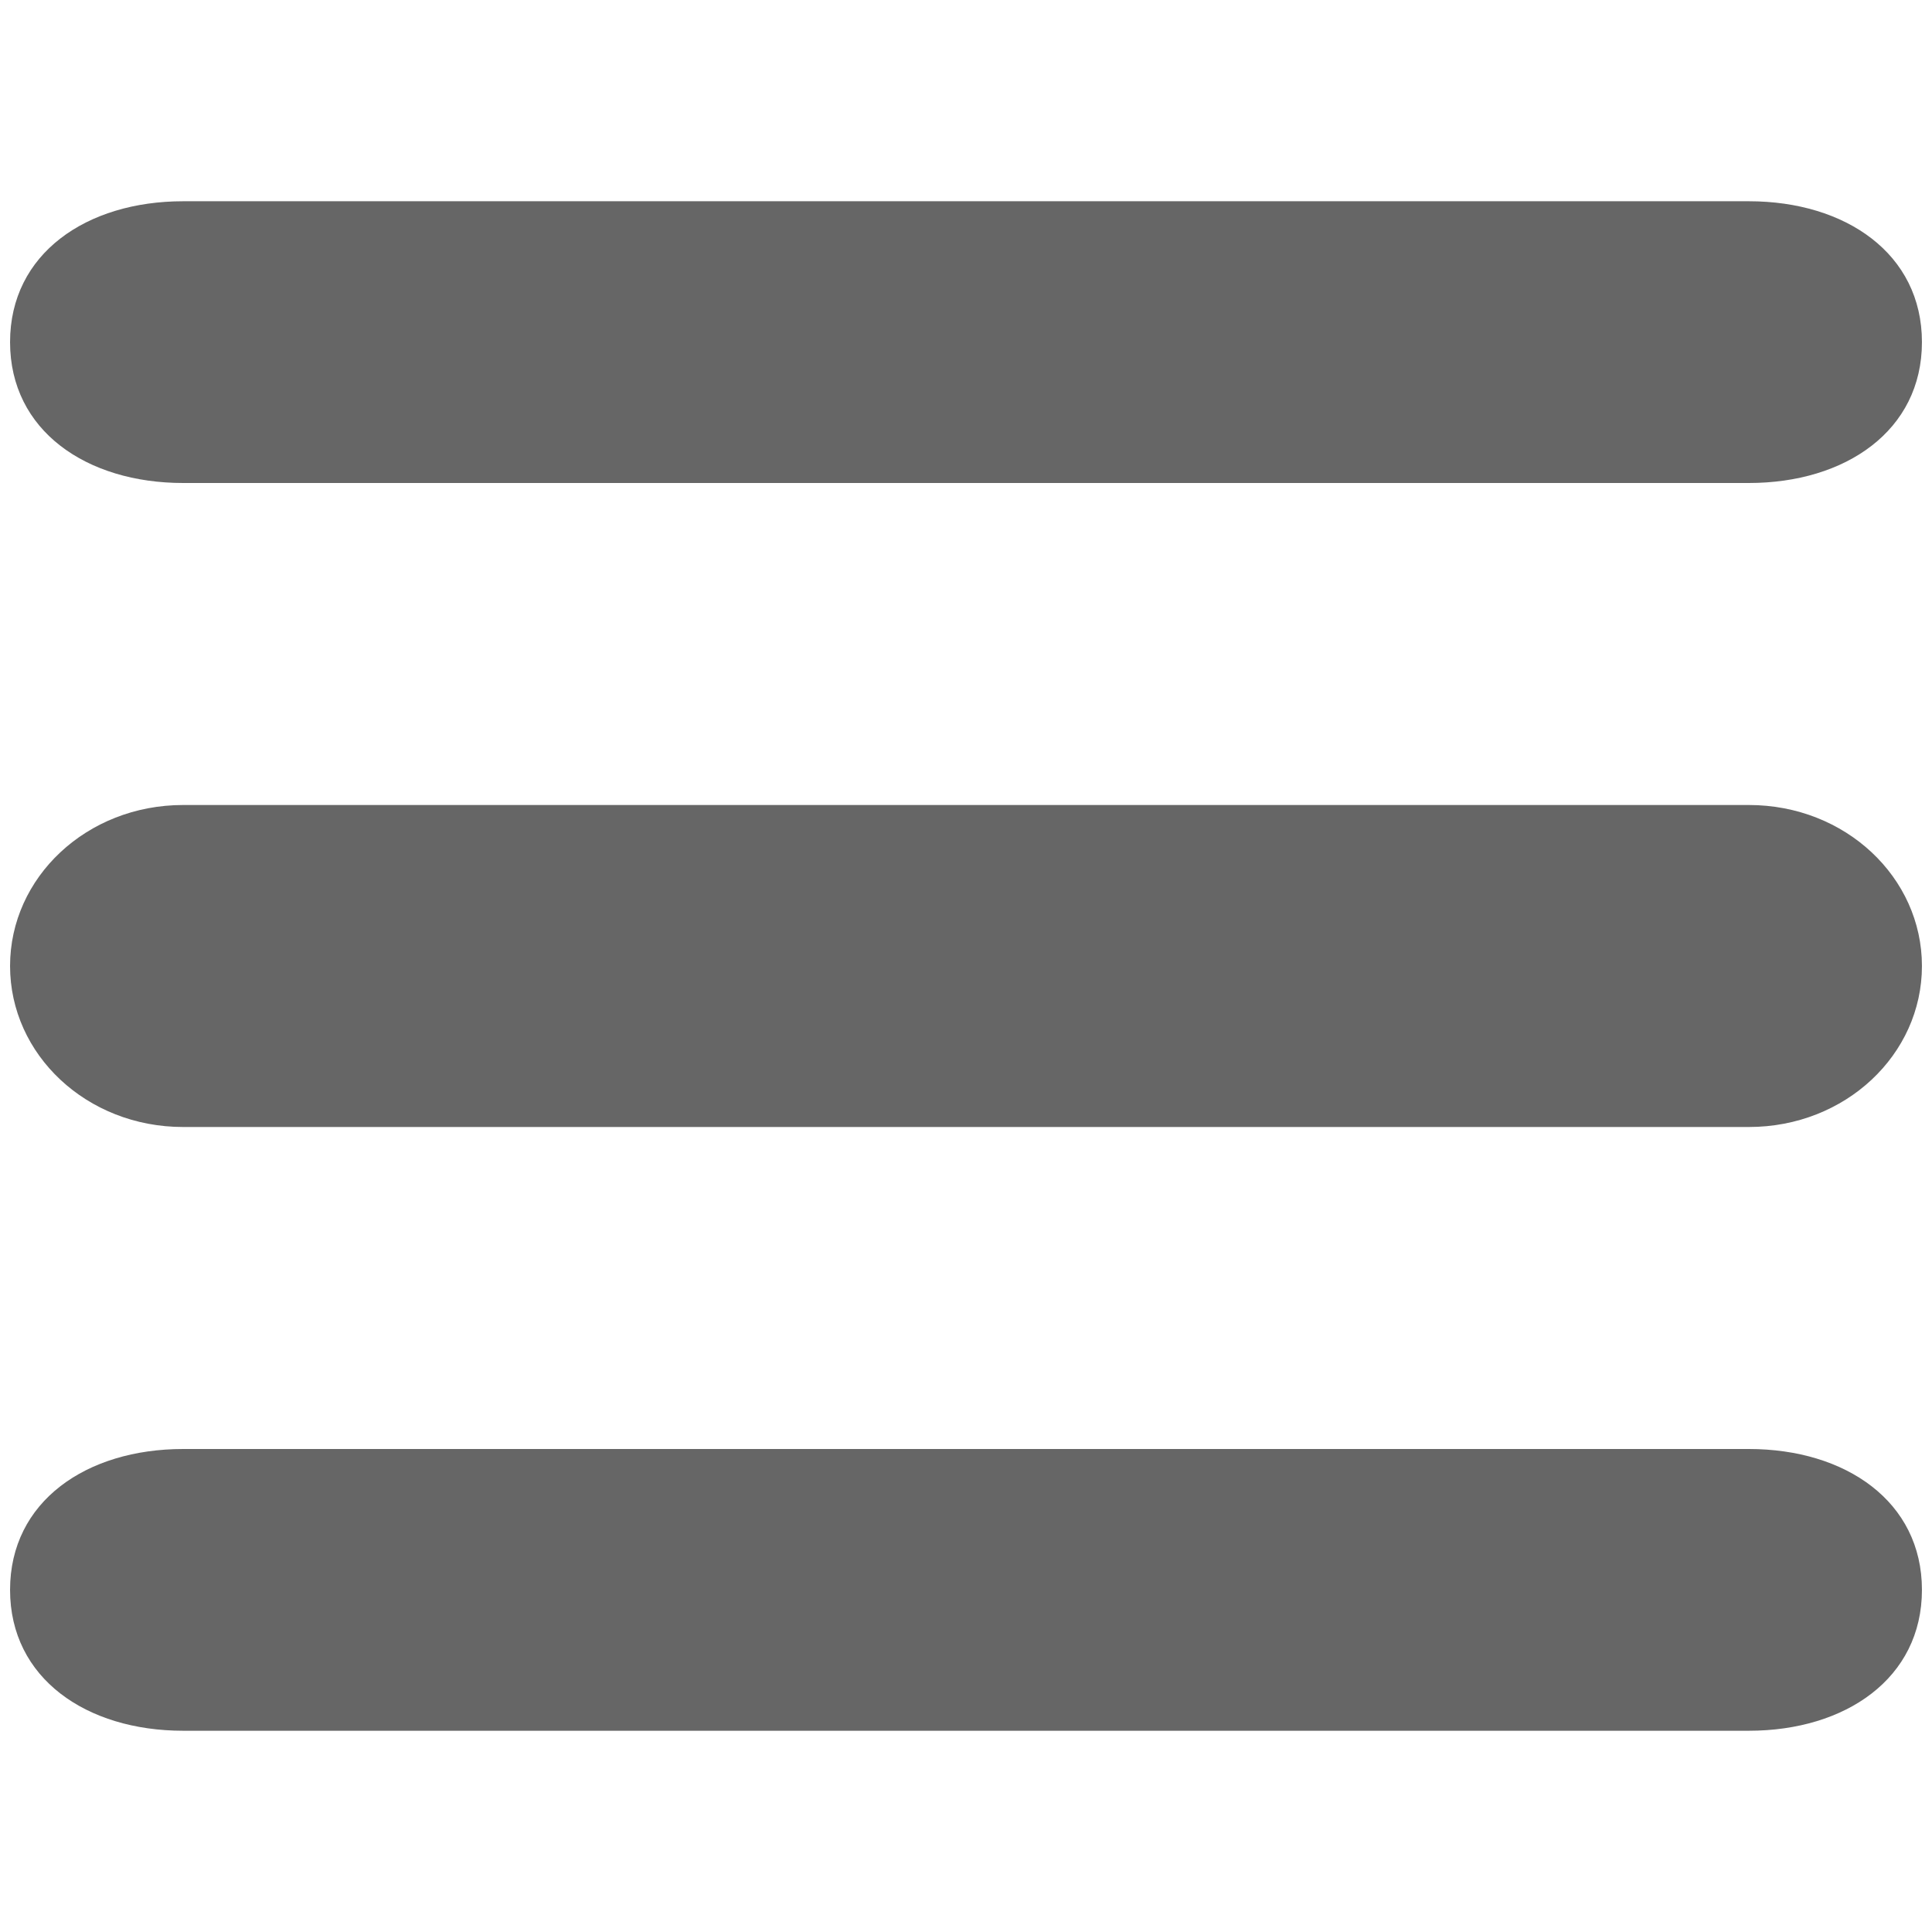
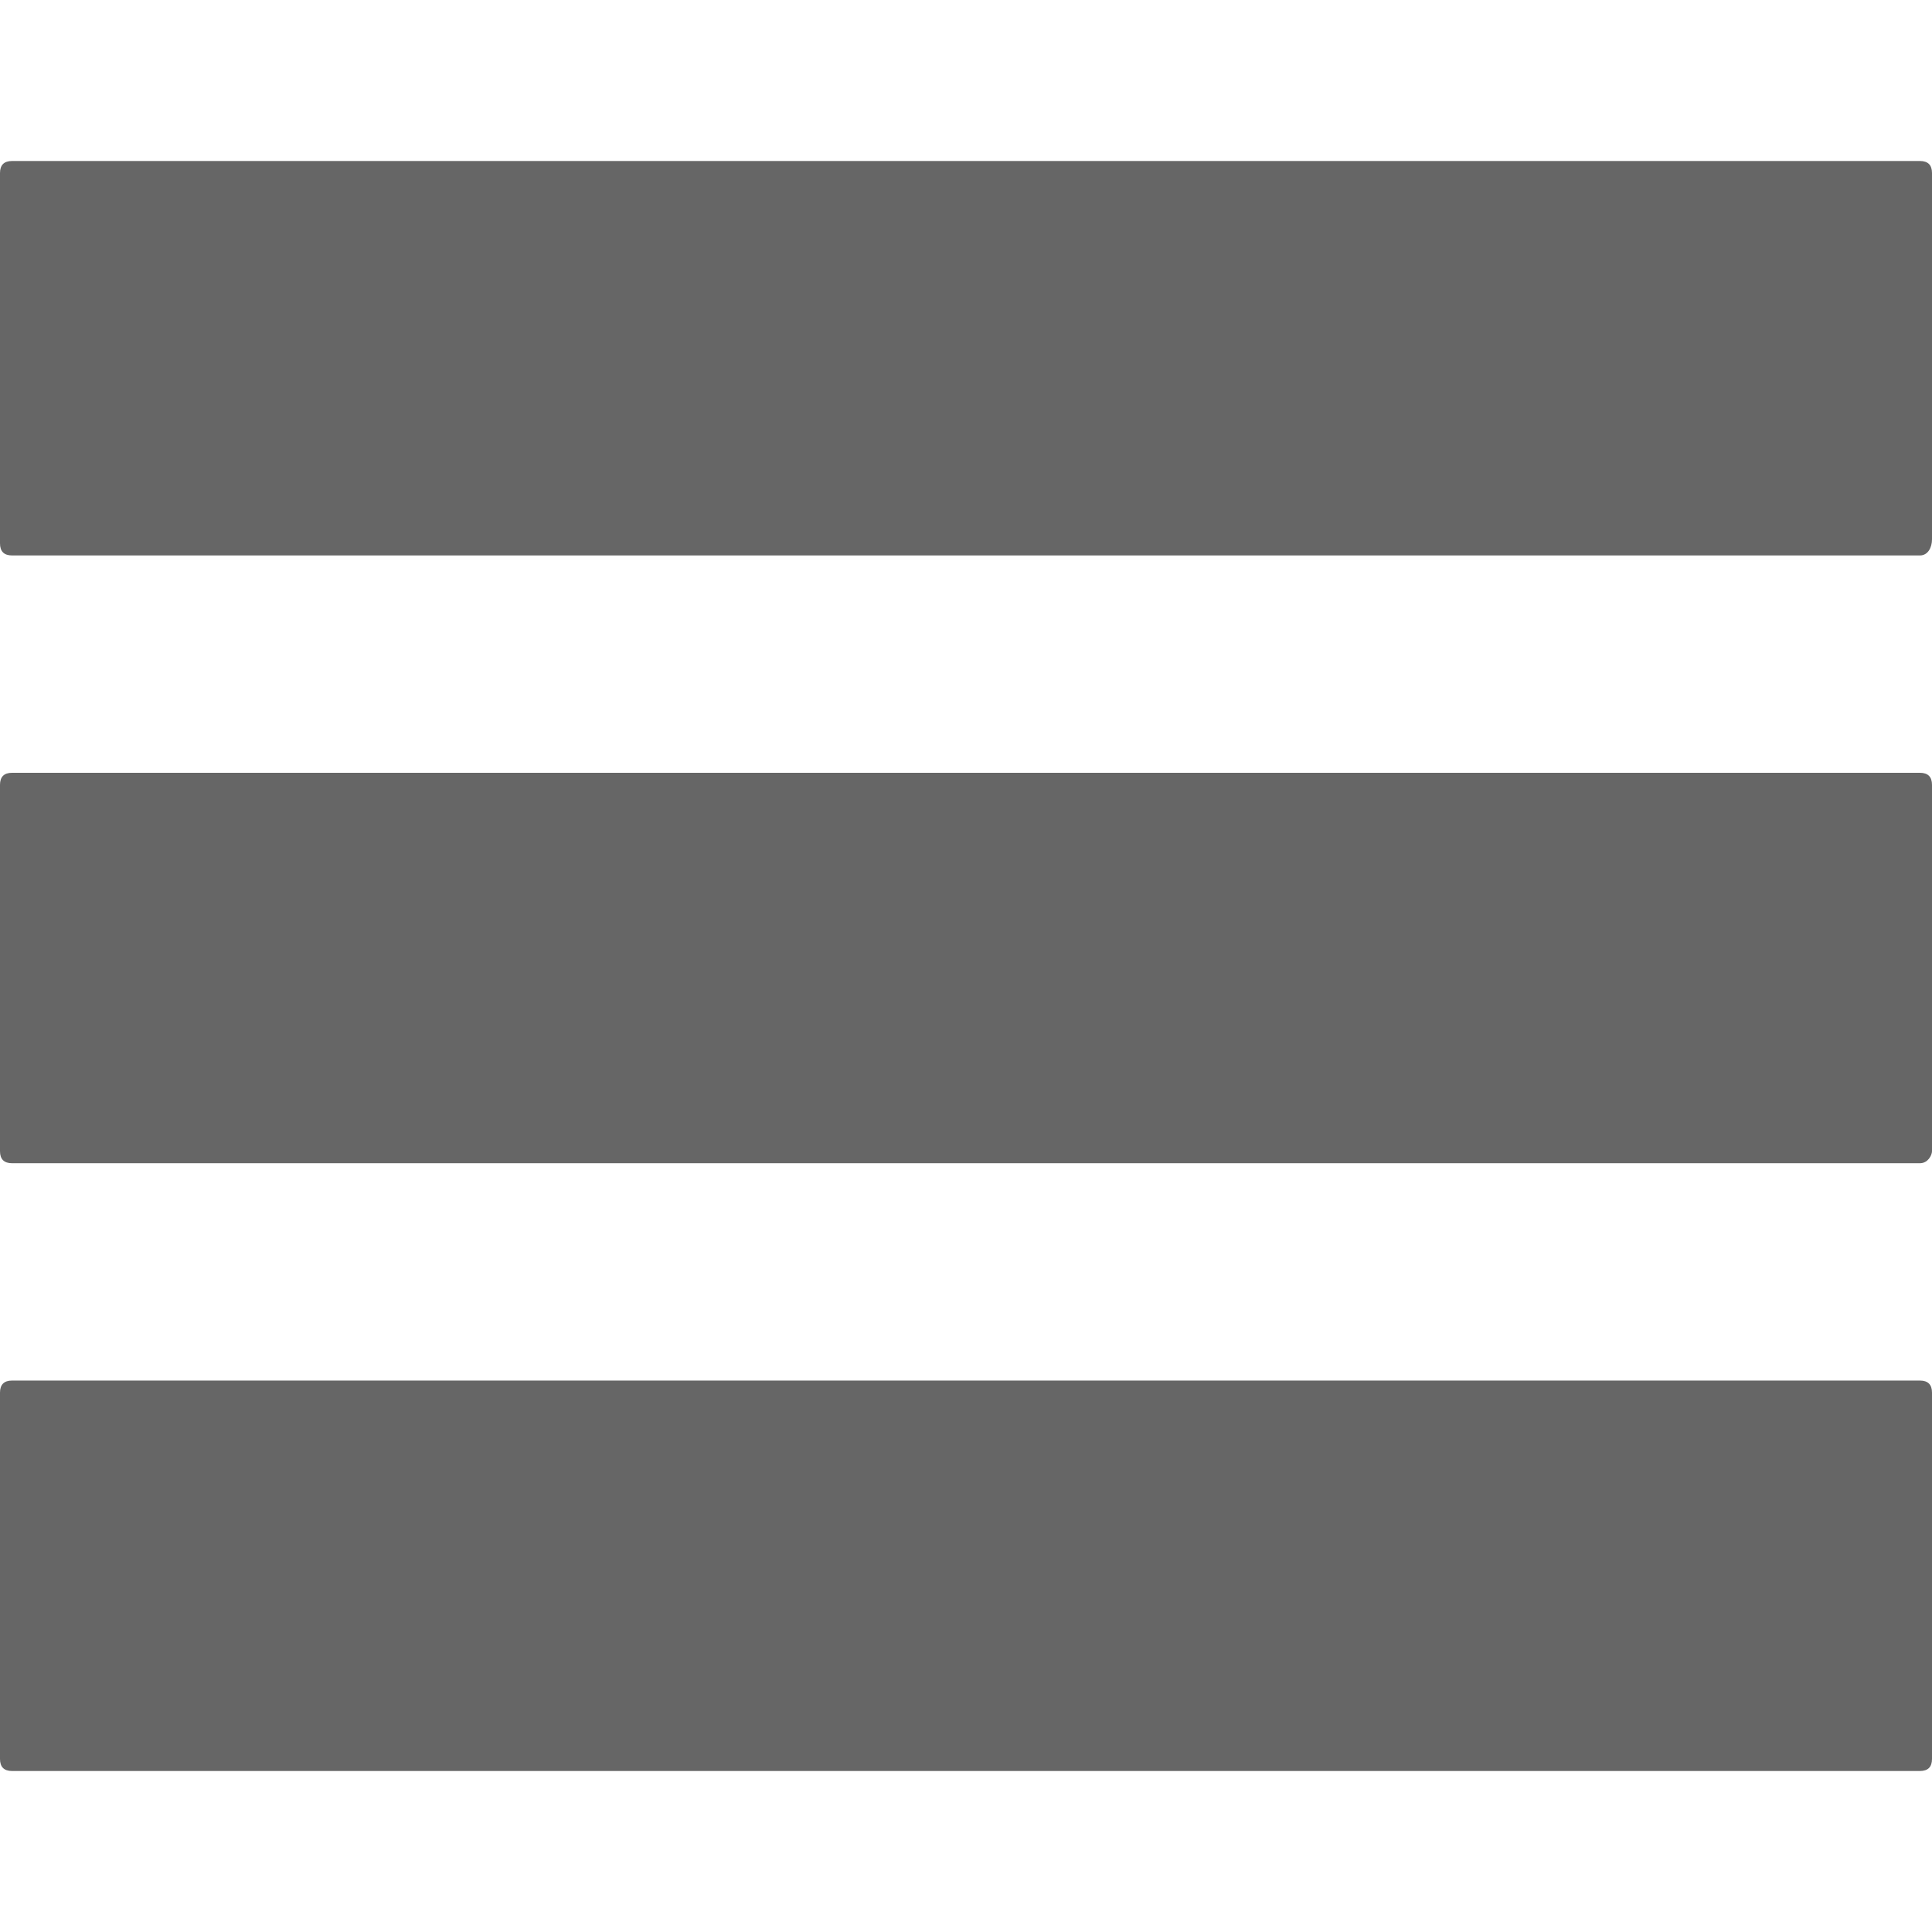
<svg xmlns="http://www.w3.org/2000/svg" id="svg2985" viewBox="0 0 48 48" version="1.1">
  <g id="layer1">
-     <g id="g3088" transform="translate(0.05,0)">
-       <g id="g3090">
-         <path id="path3092" fill="#666" d="M43.4,12h-38.9c-2.4,0-4.3-1.3-4.3-3.5s1.9-3.5,4.3-3.5h38.9c2.4,0,4.3,1.3,4.3,3.5s-1.9,3.5-4.3,3.5z" />
-       </g>
-       <g id="g3094">
-         <path id="path3096" fill="#666" d="M43.4,28h-38.9c-2.4,0-4.3-1.8-4.3-4s1.9-4,4.3-4h38.9c2.4,0,4.3,1.8,4.3,4s-1.9,4-4.3,4z" />
-       </g>
-       <g id="g3098">
-         <path id="path3100" fill="#666" d="M43.4,43h-38.9c-2.4,0-4.3-1.3-4.3-3.5s1.9-3.5,4.3-3.5h38.9c2.4,0,4.3,1.3,4.3,3.5s-1.9,3.5-4.3,3.5z" />
-       </g>
+     <g id="g3410" fill="#666">
+       <path id="path3412" d="M47.7,44h-47.4c-0.2,0-0.3-0.1-0.3-0.3v-9.1c0-0.2,0.1-0.3,0.3-0.3h47.4c0.2,0,0.3,0.1,0.3,0.3v9.1c0,0.2-0.1,0.3-0.3,0.3z" />
+       <path id="path3414" d="M47.7,28.9h-47.4c-0.2,0-0.3-0.1-0.3-0.3v-9.1c0-0.2,0.1-0.3,0.3-0.3h47.4c0.2,0,0.3,0.1,0.3,0.3v9.1c0,0.1-0.1,0.3-0.3,0.3z" />
+       <path id="path3416" d="M47.7,13.8h-47.4c-0.2,0-0.3-0.1-0.3-0.3v-9.2c0-0.2,0.1-0.3,0.3-0.3h47.4c0.2,0,0.3,0.1,0.3,0.3v9.1c0,0.2-0.1,0.4-0.3,0.4z" />
    </g>
  </g>
</svg>
